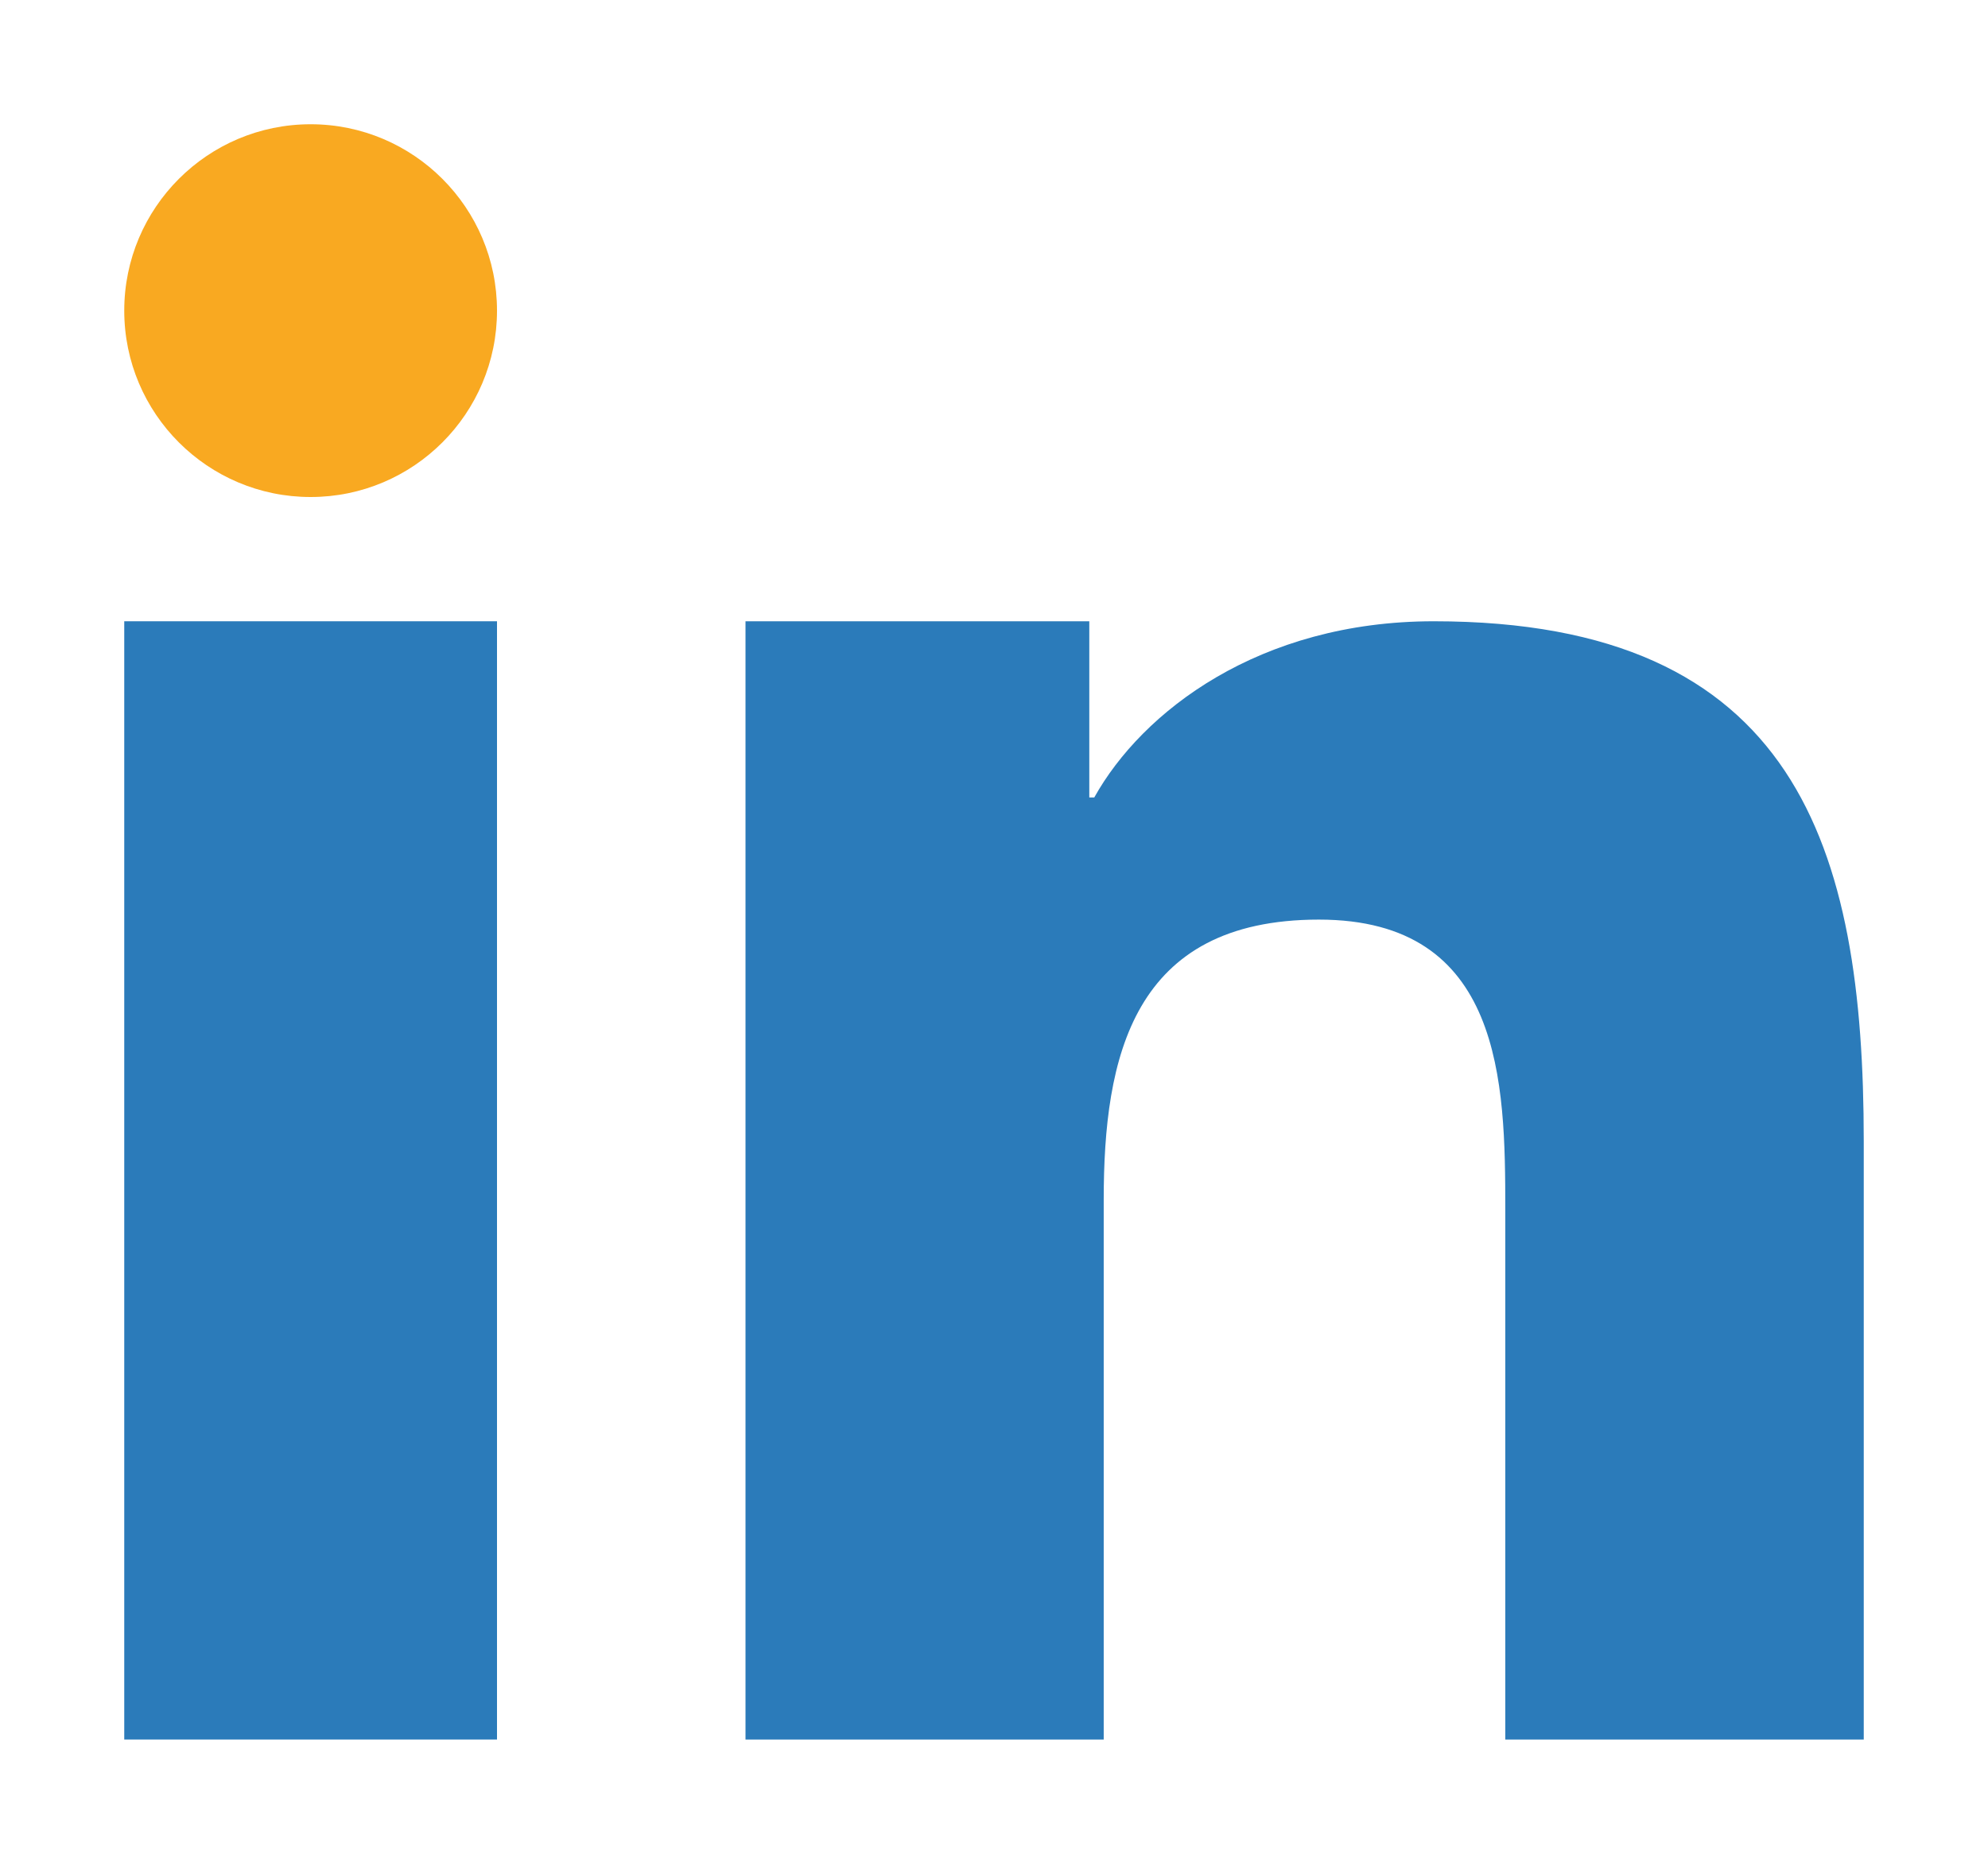
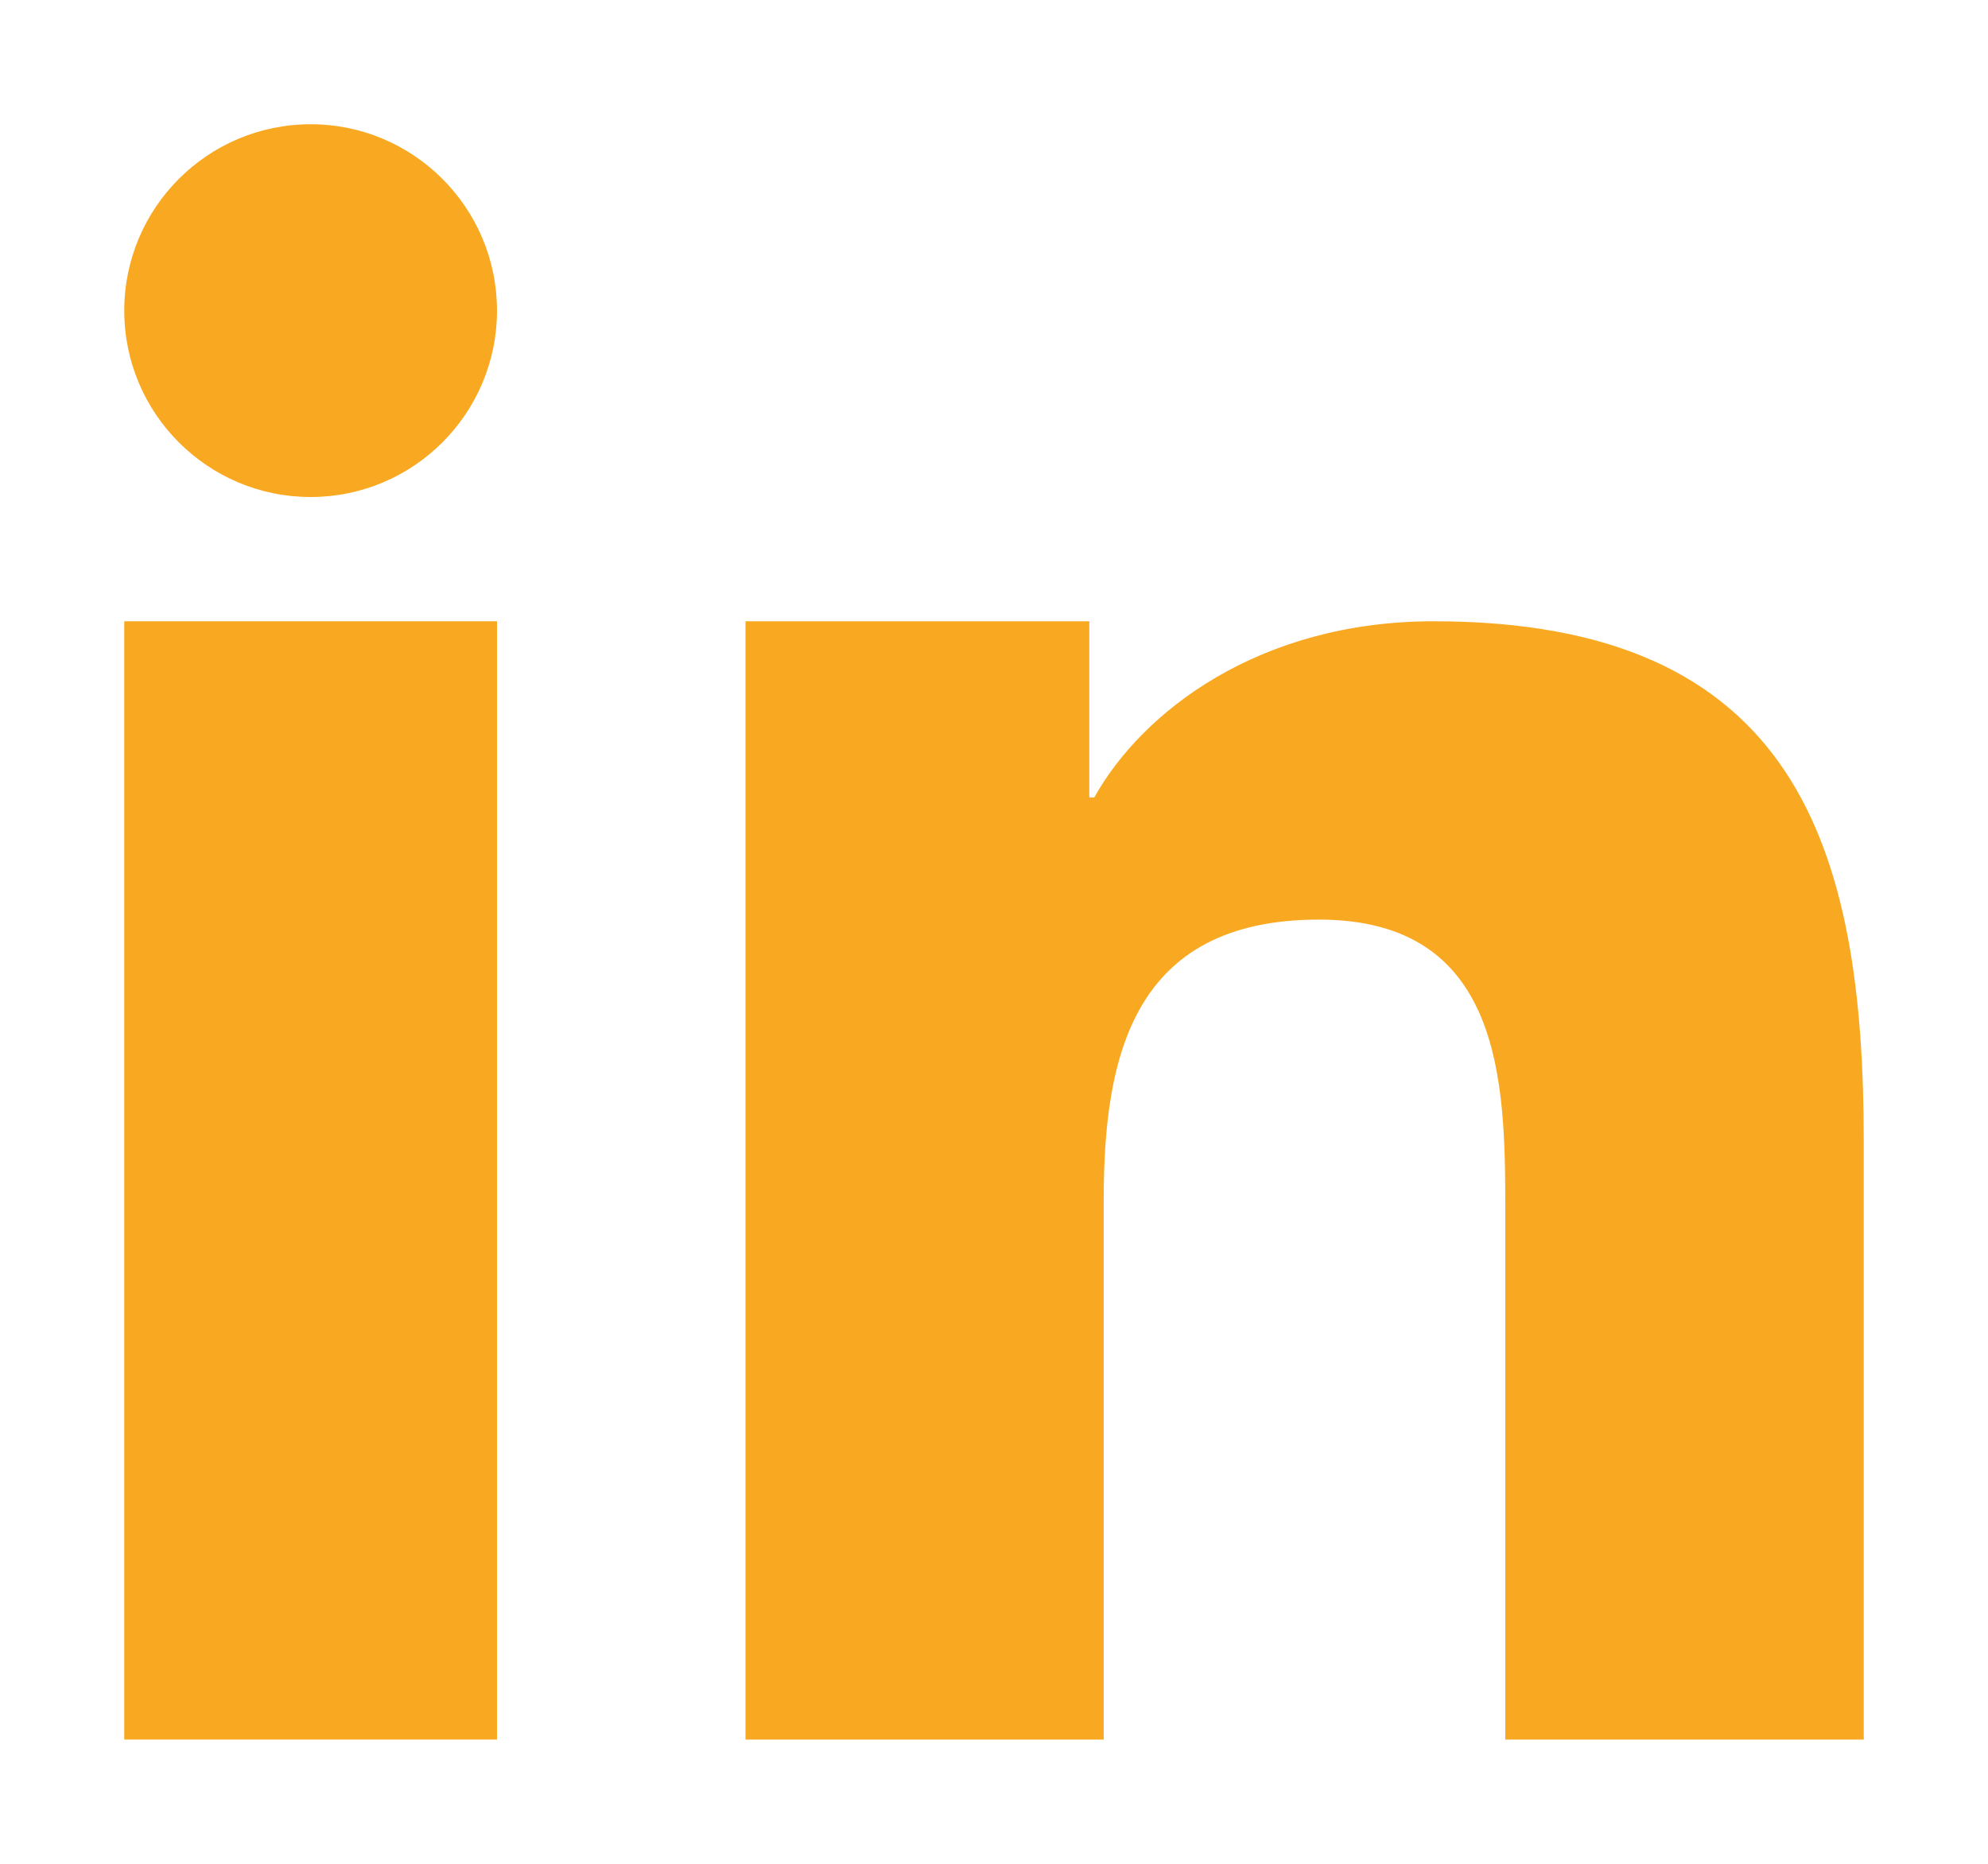
<svg xmlns="http://www.w3.org/2000/svg" viewBox="-1 -1 16 15" width="16" height="15">
-   <path d="M 5 4 L 7.767 4 L 7.767 5.418 L 7.807 5.418 C 8.192 4.727 9.134 4 10.539 4 C 13.46 4 14 5.818 14 8.183 L 14 13 L 11.115 13 L 11.115 8.73 C 11.115 7.712 11.094 6.401 9.615 6.401 C 8.113 6.401 7.883 7.51 7.883 8.656 L 7.883 13 L 5 13 L 5 4 Z" style="fill: rgb(43, 123, 186);" transform="matrix(1, 0, 0, 1, 0, 0)" />
-   <path d="M 0 4 L 3 4 L 3 13 L 0 13 L 0 4 Z" style="fill: rgb(43, 123, 186);" transform="matrix(1, 0, 0, 1, 0, 0)" />
+   <path d="M 5 4 L 7.767 4 L 7.767 5.418 L 7.807 5.418 C 8.192 4.727 9.134 4 10.539 4 C 13.46 4 14 5.818 14 8.183 L 14 13 L 11.115 13 L 11.115 8.73 C 11.115 7.712 11.094 6.401 9.615 6.401 C 8.113 6.401 7.883 7.51 7.883 8.656 L 7.883 13 L 5 13 L 5 4 Z" style="fill: #f9a921" transform="matrix(1, 0, 0, 1, 0, 0)" />
+   <path d="M 0 4 L 3 4 L 3 13 L 0 13 L 0 4 Z" style="fill: #f9a921;" transform="matrix(1, 0, 0, 1, 0, 0)" />
  <path d="M 3 1.5 C 3 2.328 2.328 3 1.5 3 C 0.672 3 0 2.328 0 1.5 C 0 0.672 0.672 0 1.5 0 C 2.328 0 3 0.672 3 1.5 Z" style="fill: #f9a921;" transform="matrix(1, 0, 0, 1, 0, 0)" />
</svg>
